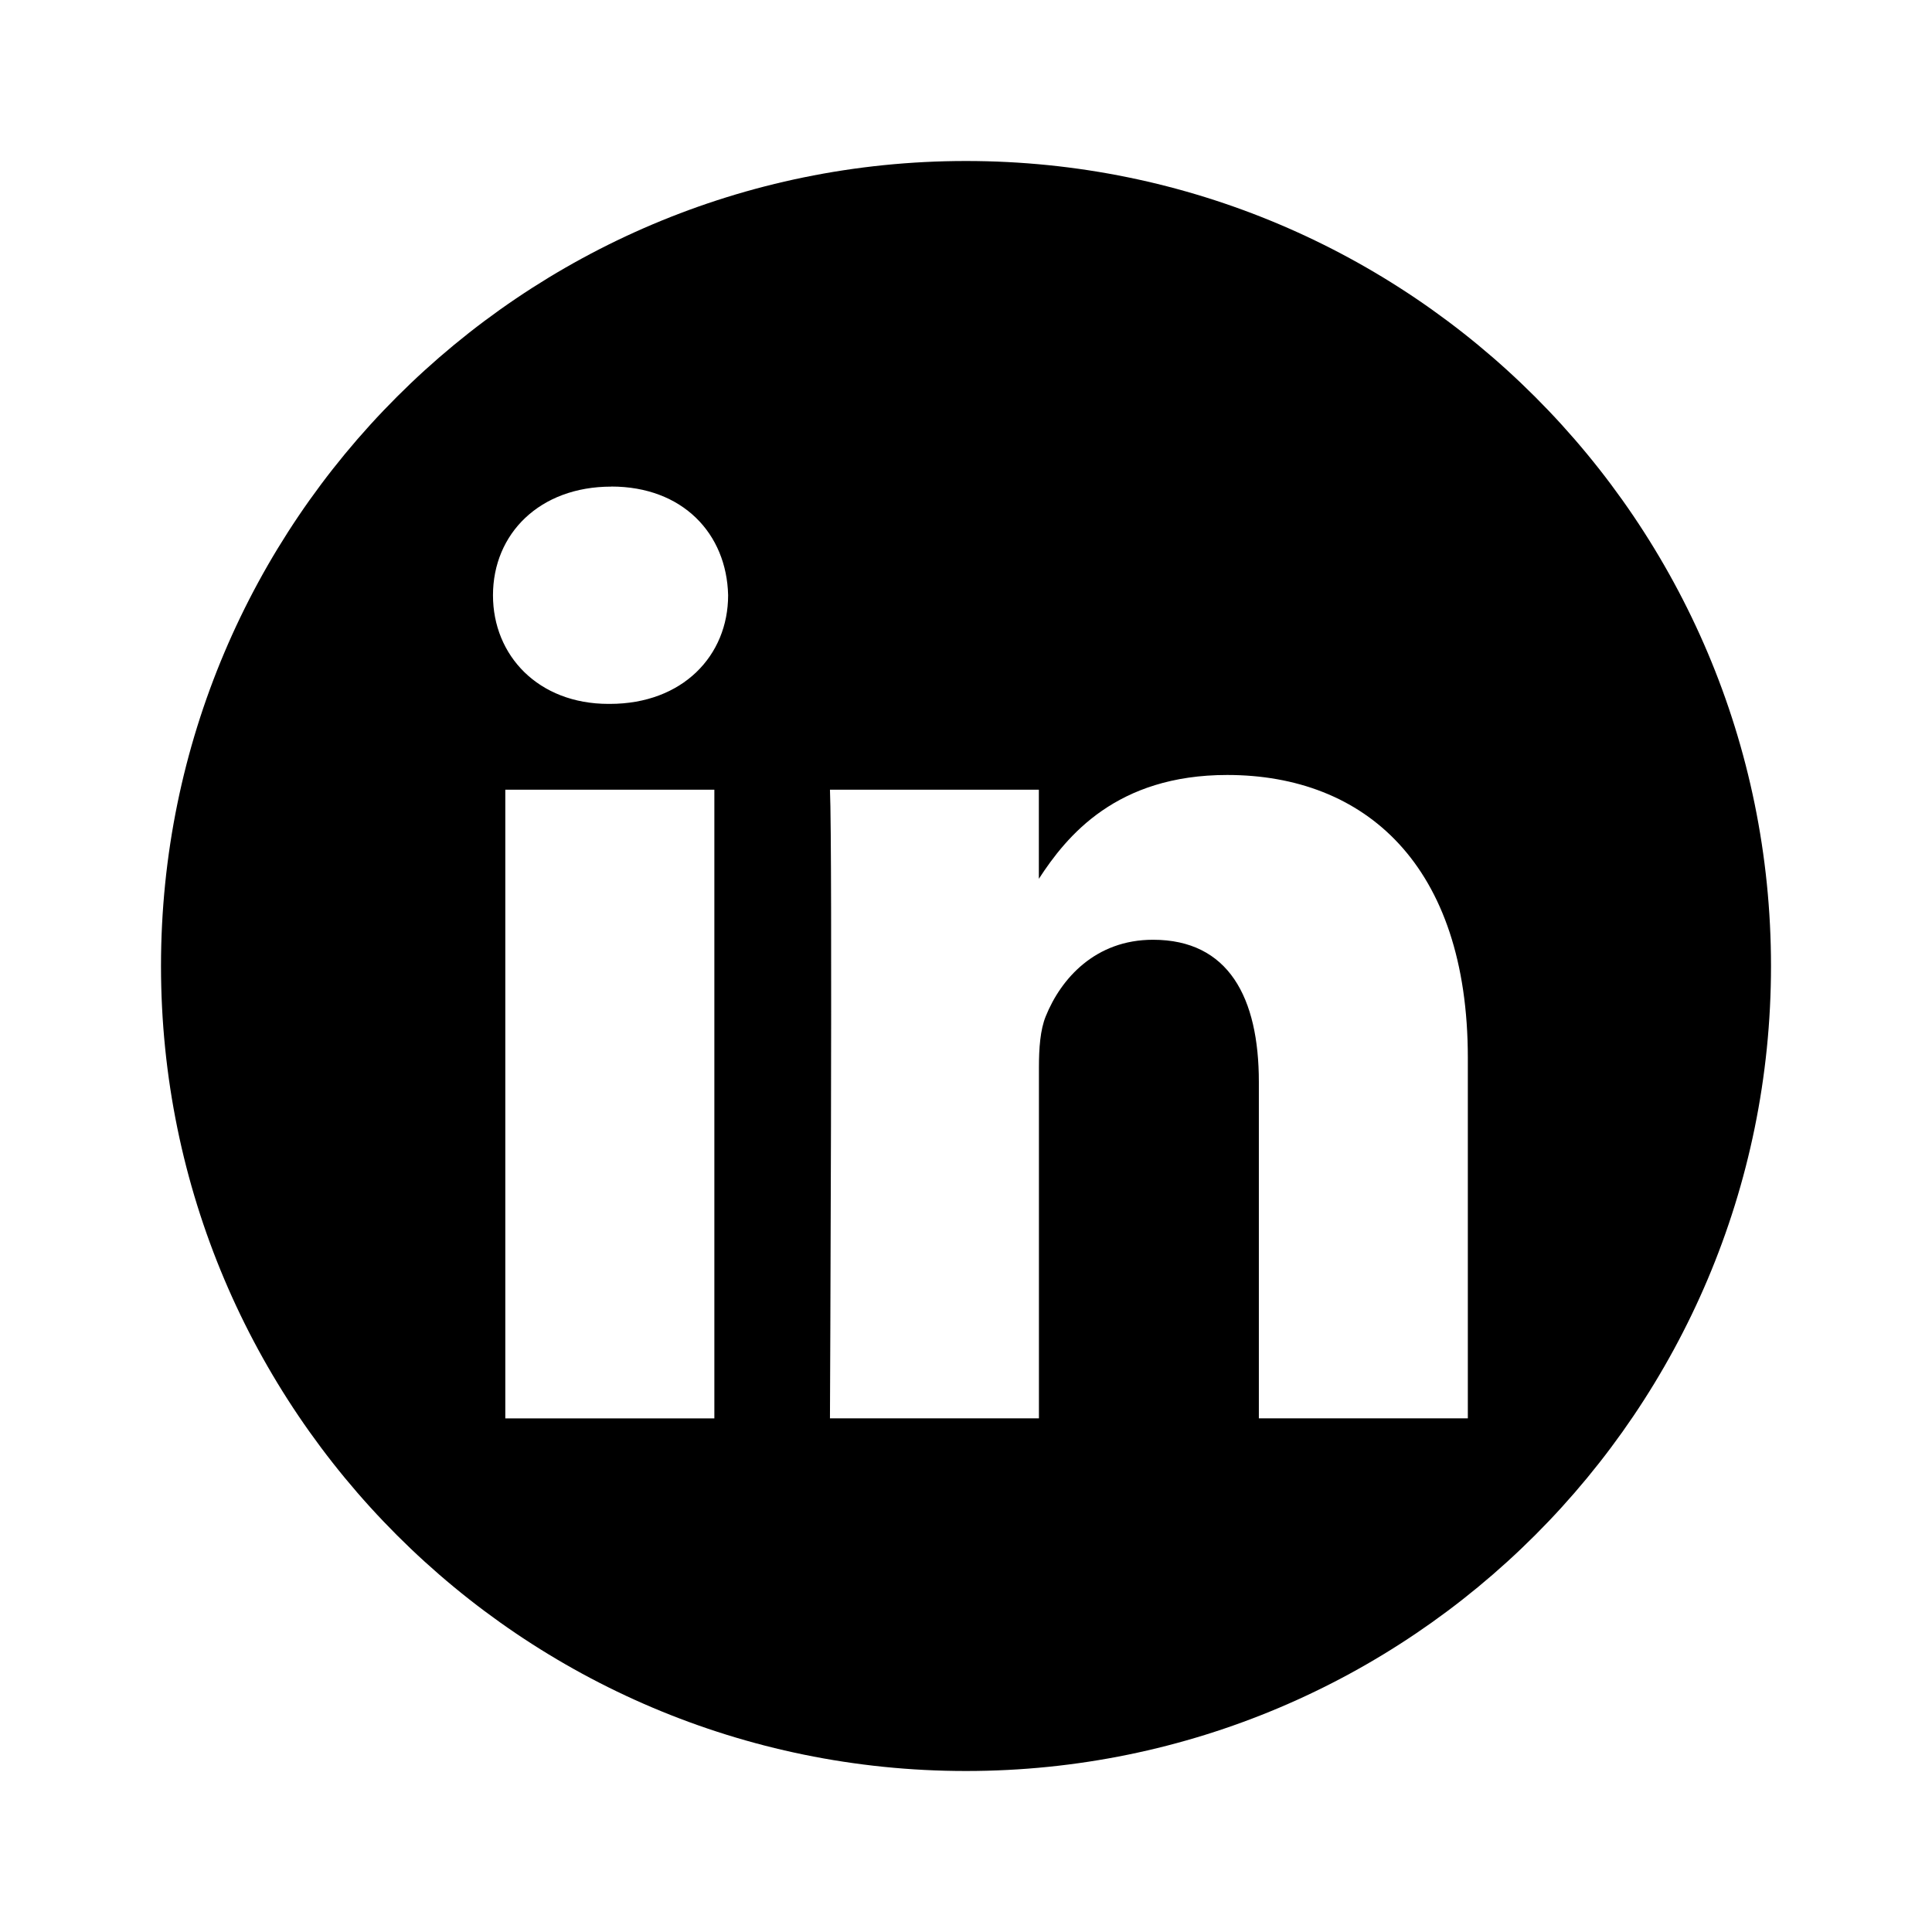
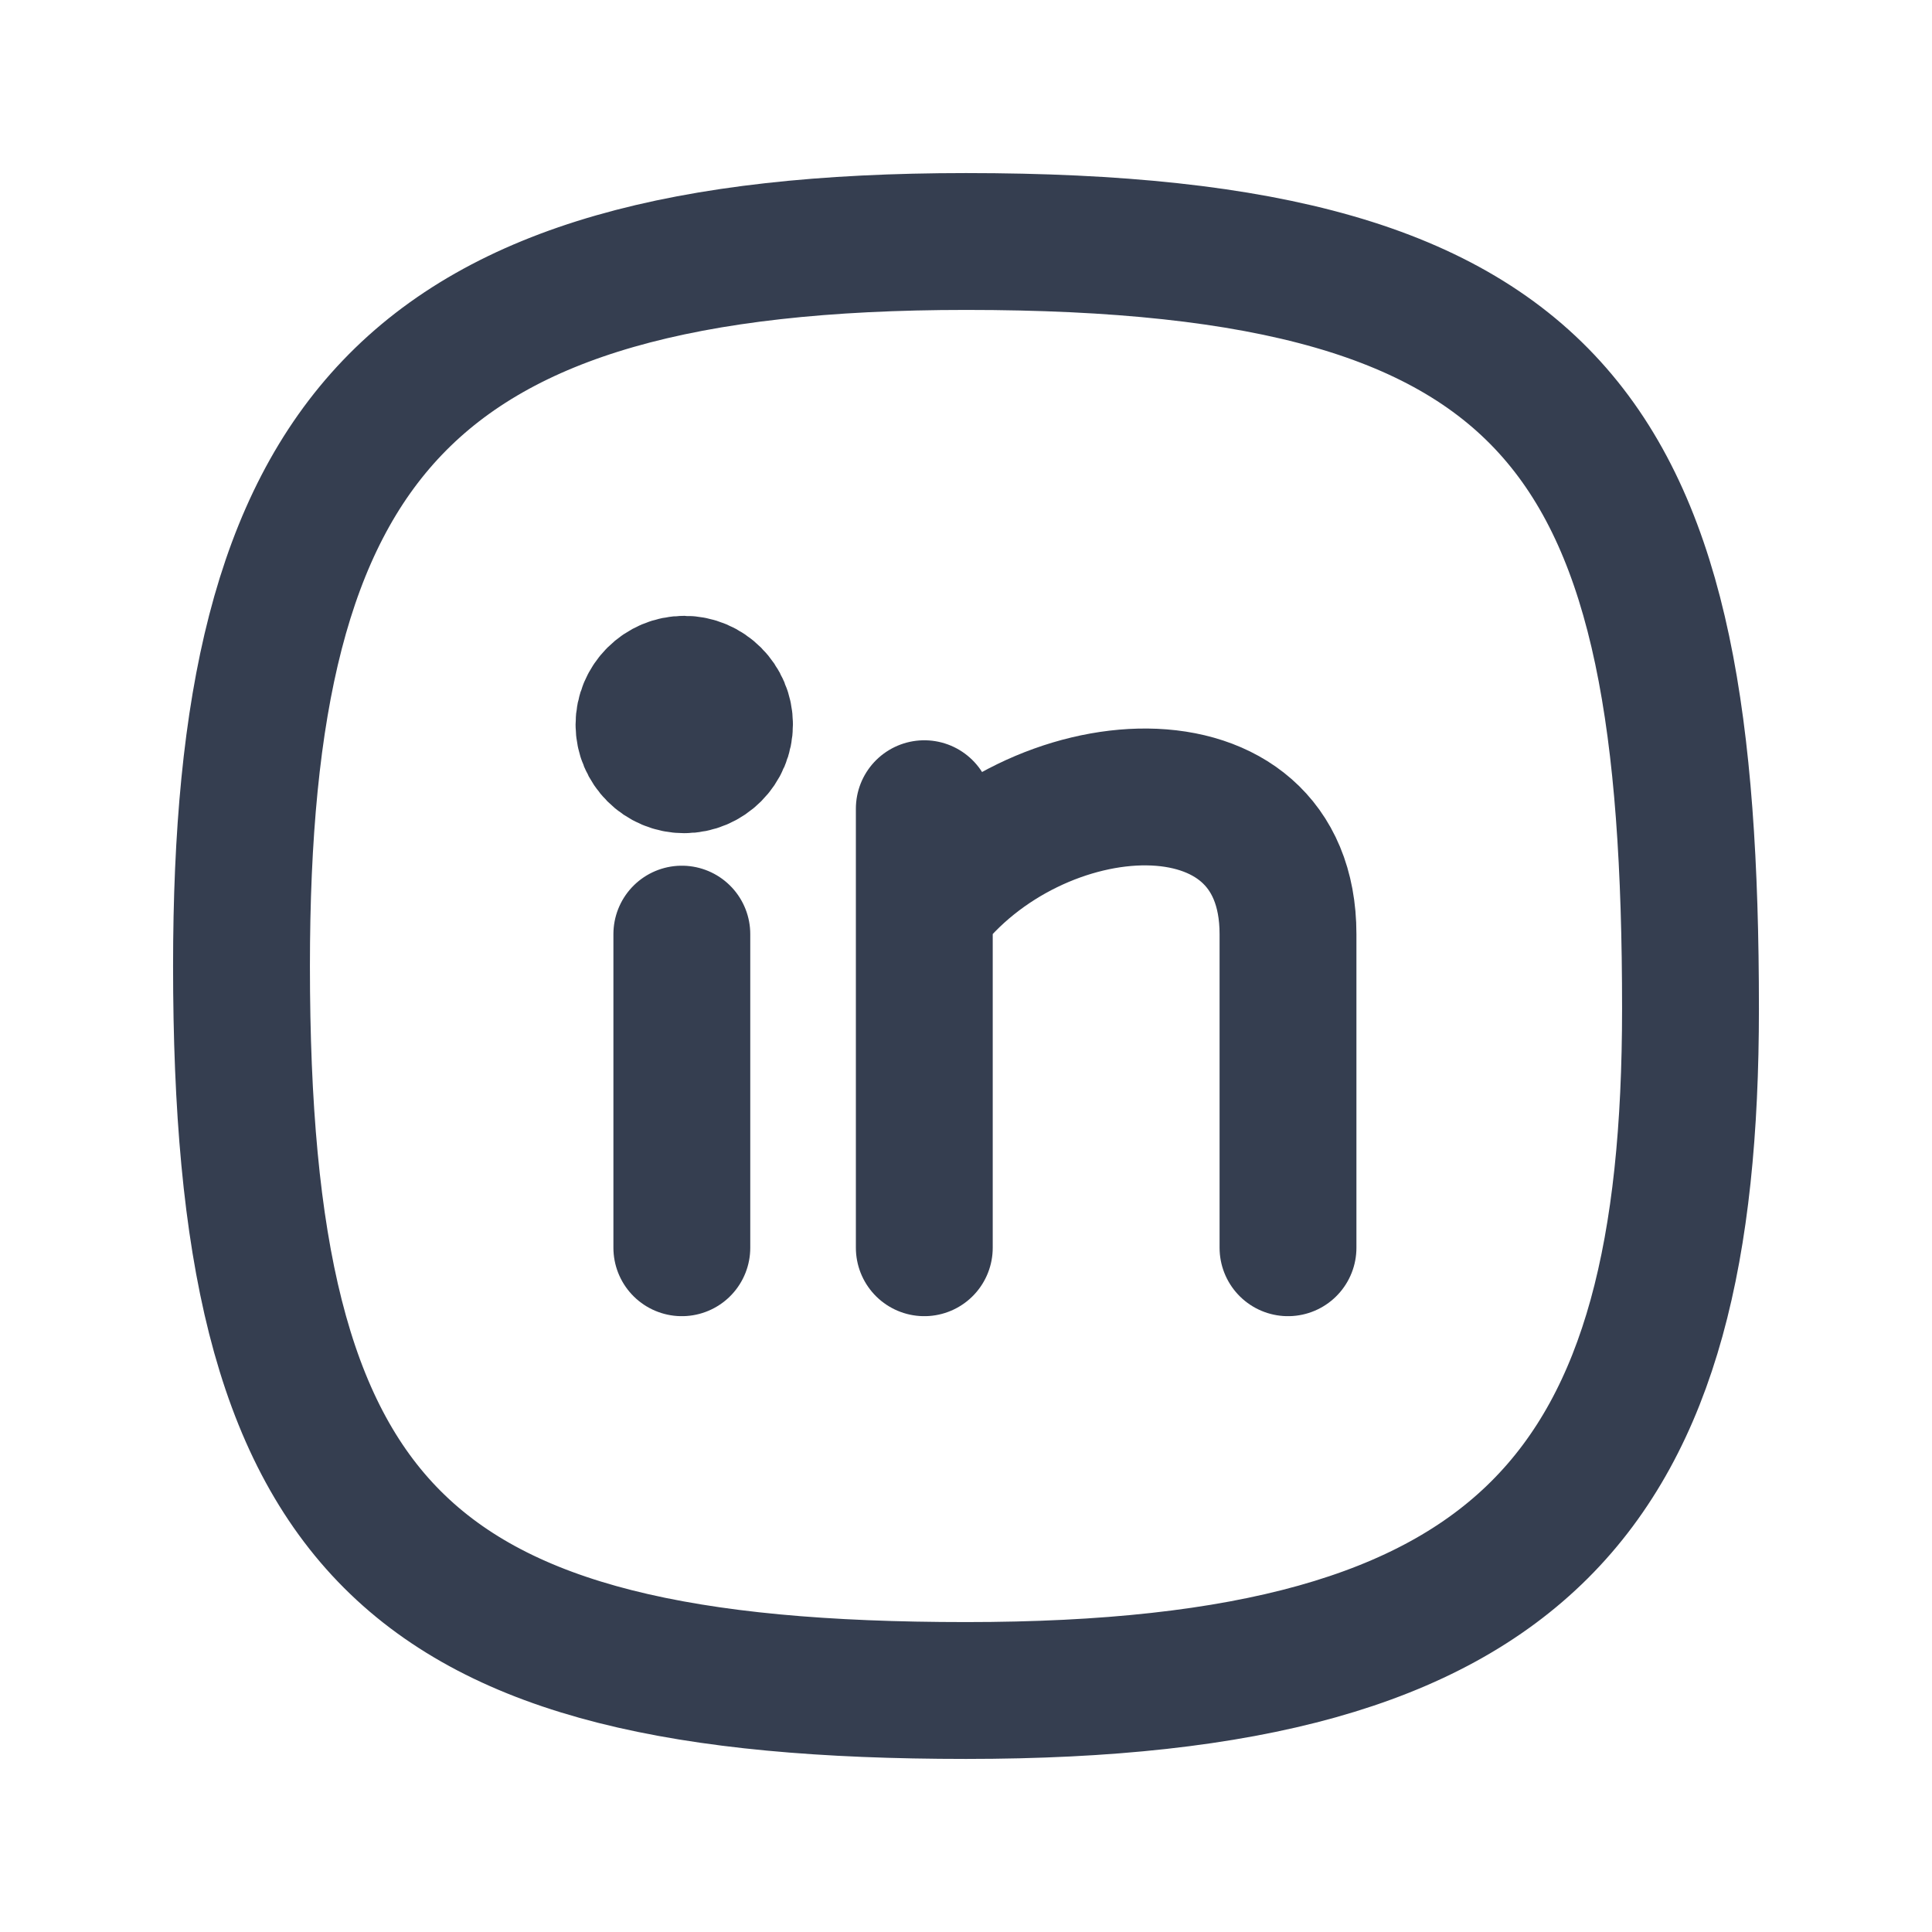
<svg xmlns="http://www.w3.org/2000/svg" viewBox="0 0 24 24" fill="none">
-   <path fill-rule="evenodd" clip-rule="evenodd" d="M12 2c5.52 0 10 4.48 10 10s-4.48 10-10 10S2 17.52 2 12 6.48 2 12 2ZM8.874 17.62V9.81H6.277v7.81h2.597Zm9.36 0v-4.478c0-2.4-1.281-3.515-2.989-3.515-1.377 0-1.994.757-2.34 1.29V9.81H10.31c.034.732 0 7.809 0 7.809h2.596v-4.361c0-.234.016-.467.085-.634.188-.466.615-.95 1.332-.95.939 0 1.315.717 1.315 1.767v4.178h2.596ZM7.593 6.045c-.888 0-1.469.584-1.469 1.35 0 .749.563 1.349 1.435 1.349h.016c.906 0 1.47-.6 1.47-1.35-.018-.765-.564-1.35-1.452-1.35Z" fill="currentColor" />
+   <path d="M21 12.53C21 18.5 19 21 12 21s-9-2-9-9c0-6.5 2-9 9-9 7.5 0 9 2.5 9 9.53Z" stroke="#353E50" stroke-width="1.7" stroke-linecap="round" stroke-linejoin="round" />
+   <path d="M8.47 11.604V15.5m3.012-5.454V15.5m4.518 0v-3.896c0-2.337-3.162-2.103-4.518-.311" stroke="#353E50" stroke-width="1.7" stroke-miterlimit="10" stroke-linecap="round" stroke-linejoin="round" />
+   <path d="M8.5 9.5a.5.5 0 1 0 0-1 .5.5 0 0 0 0 1Z" fill="#353E50" stroke="#353E50" stroke-width="1.7" stroke-linecap="round" stroke-linejoin="round" />
</svg>
